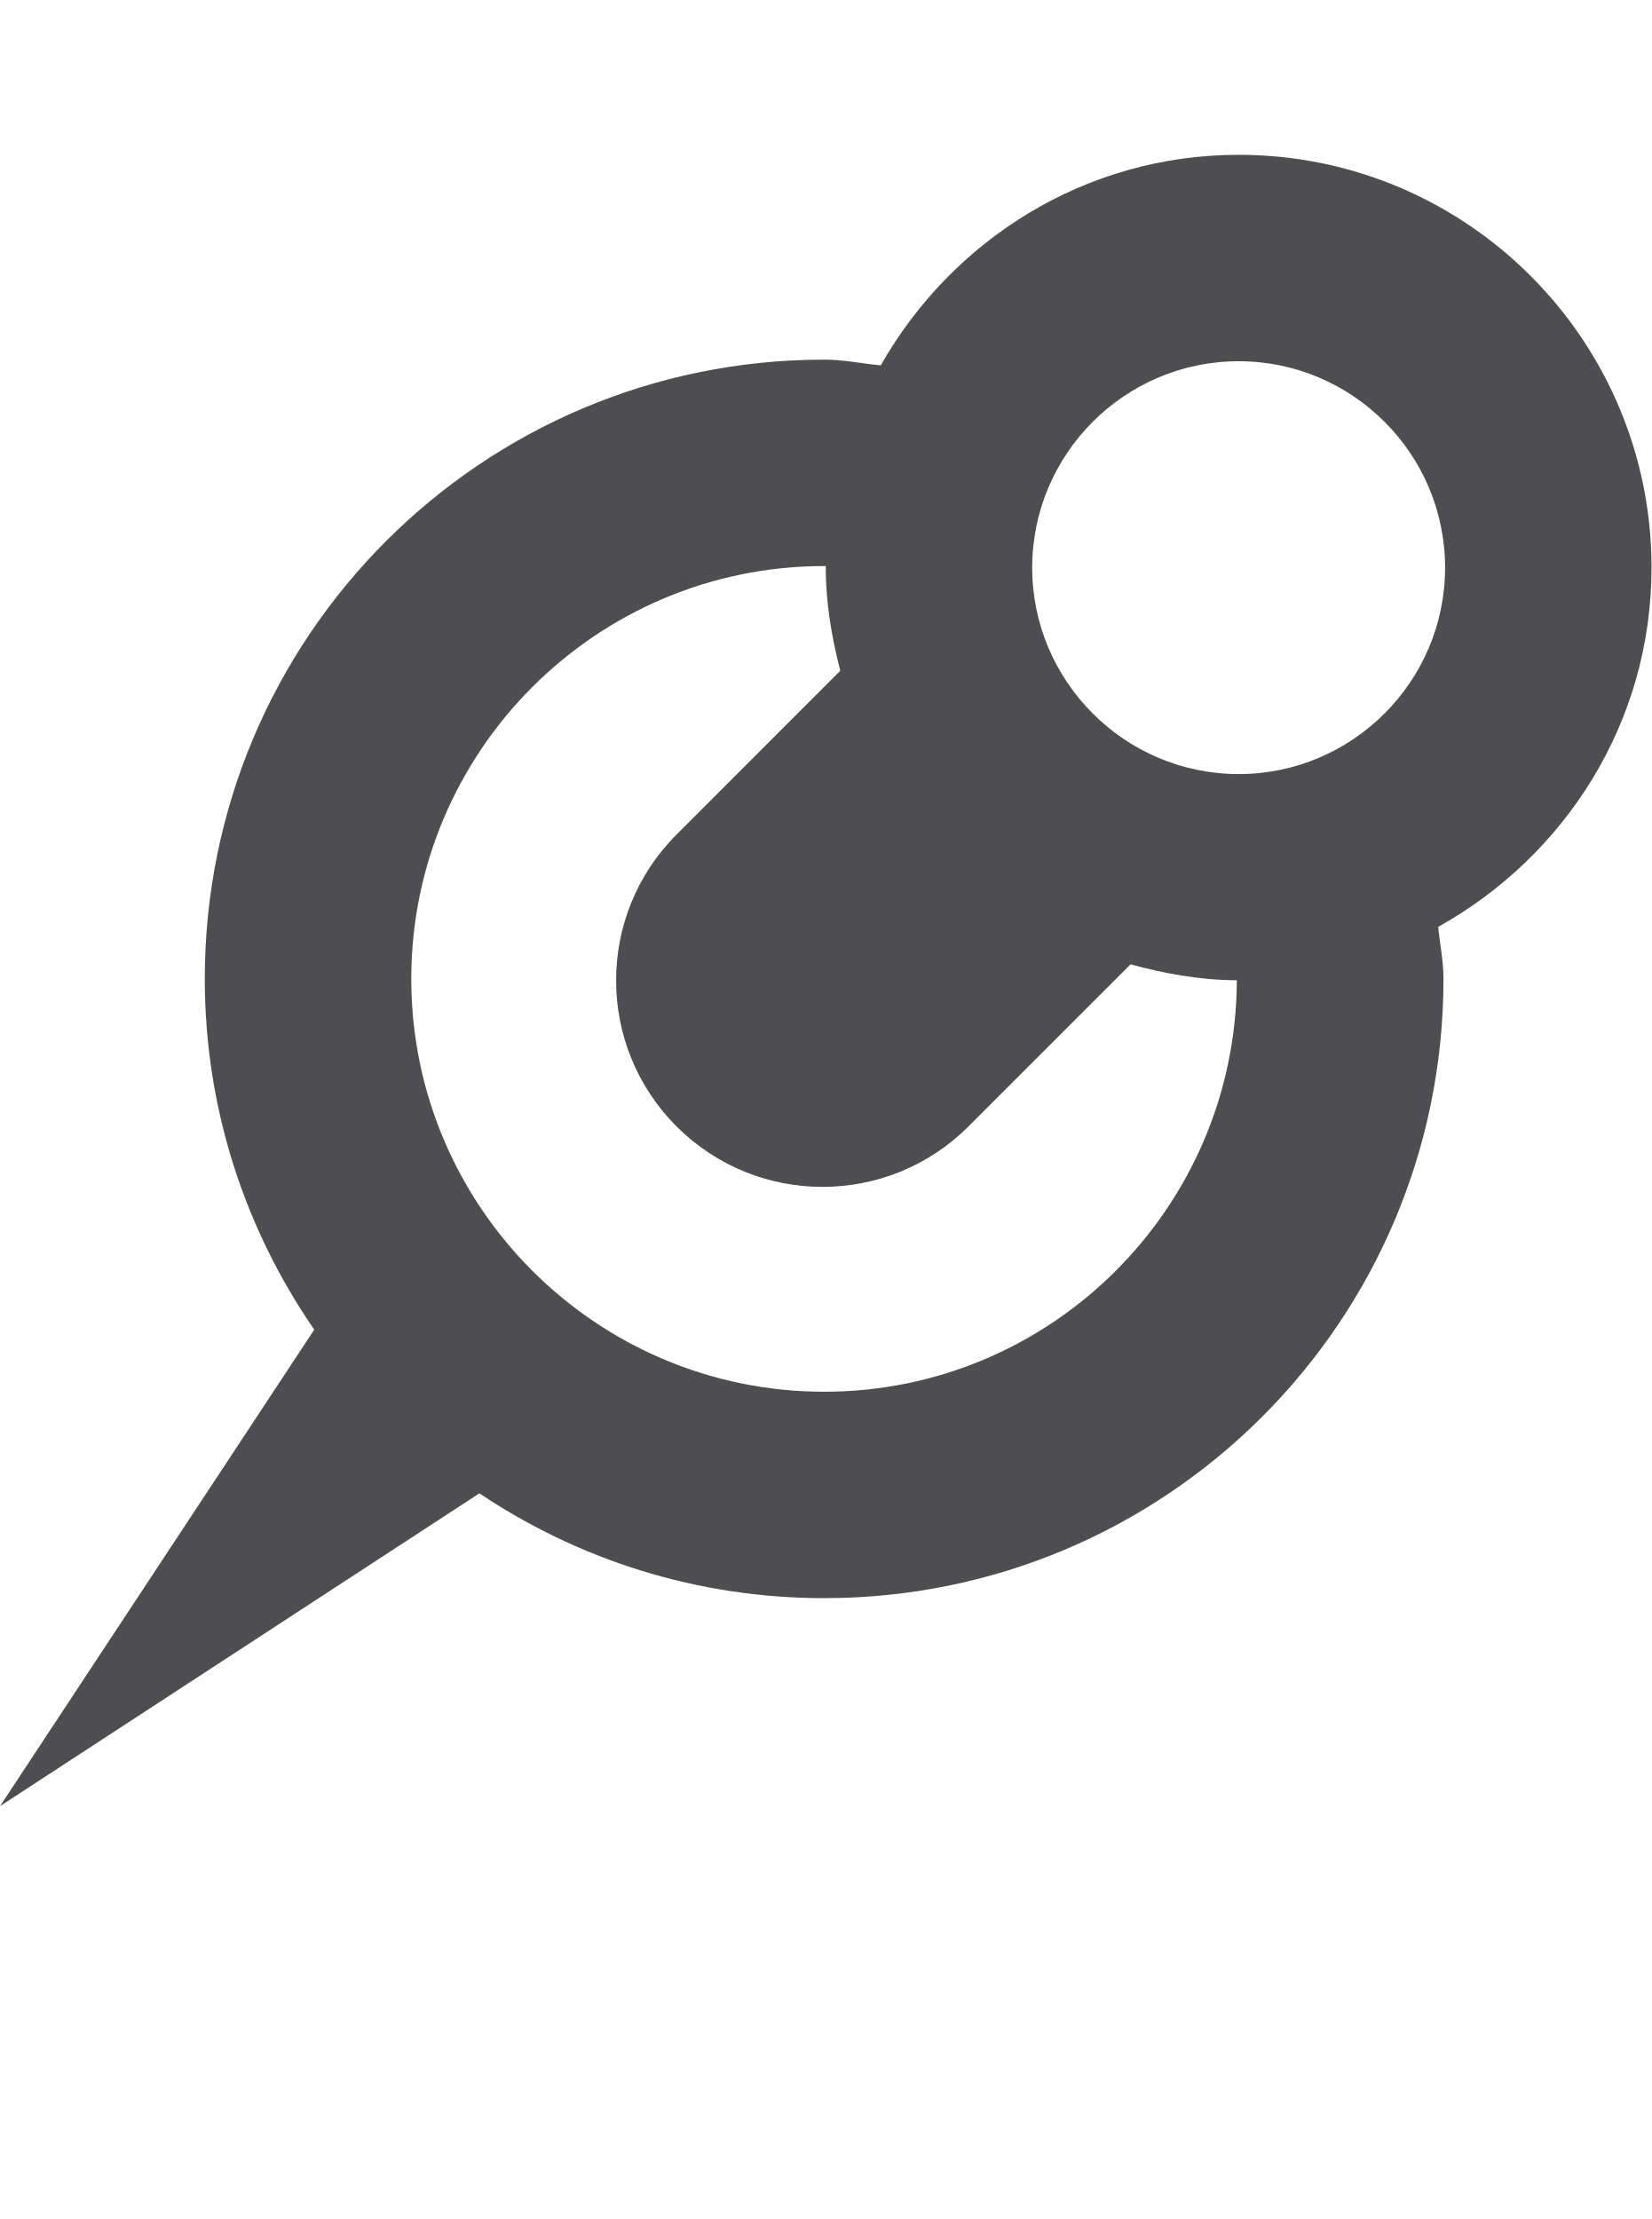
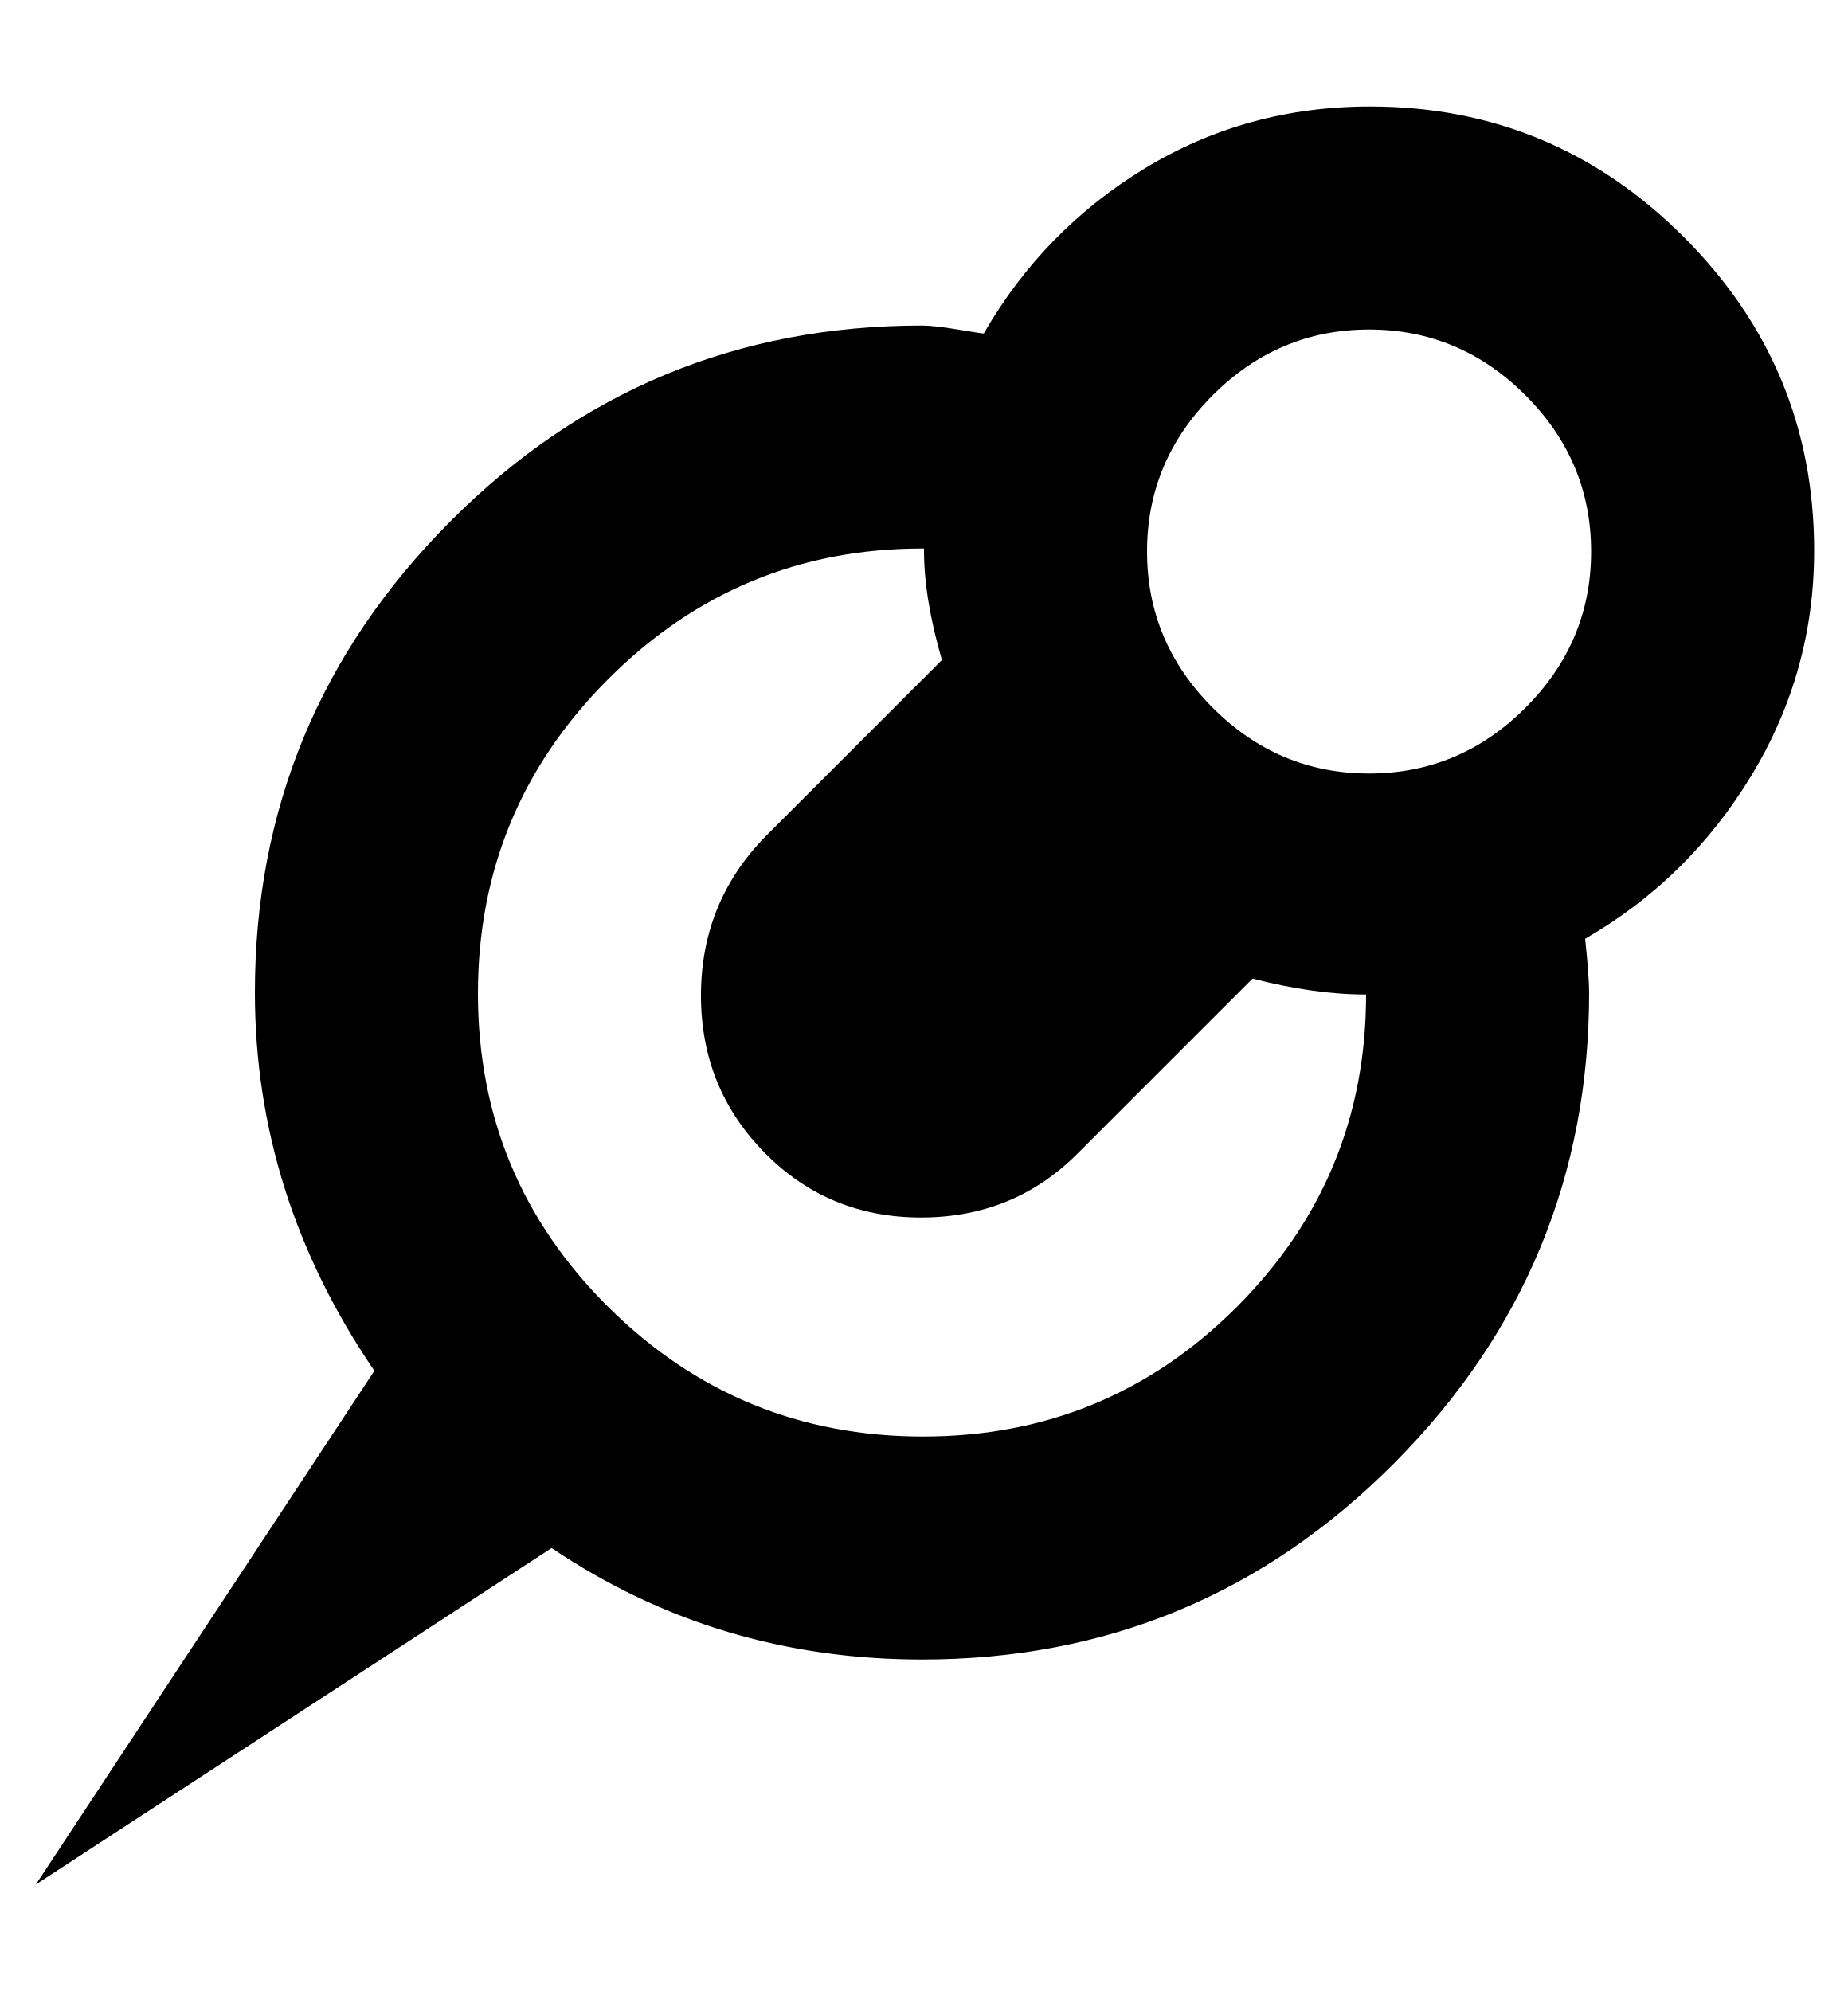
- <svg xmlns="http://www.w3.org/2000/svg" version="1.1" id="Layer_1" x="0px" y="0px" width="32px" height="43px" viewBox="0 0 32 43" style="enable-background:new 0 0 32 43;" xml:space="preserve">
-   <path style="fill:#4E4E50;" d="M32,11c0-4.416-3.586-8-8-8c-2.984,0-5.562,1.658-6.938,4.086c0-0.002,0.004-0.004,0.004-0.006  c-0.367-0.035-0.723-0.111-1.098-0.111c-6.629,0-12,5.371-12,12c0,2.527,0.789,4.867,2.121,6.797L0,35l9.289-6.062  c1.91,1.281,4.207,2.031,6.68,2.031c6.629,0,12-5.371,12-12c0-0.346-0.07-0.67-0.102-1.008C30.32,16.594,32,14.006,32,11z   M15.969,26.969c-4.414,0-8-3.586-8-8c0-4.412,3.586-8,8-8c0.012,0,0.023,0.004,0.031,0.004c0-0.008,0.004-0.014,0.004-0.02  C16.004,10.969,16,10.984,16,11c0,0.695,0.117,1.355,0.281,1.998l-3.172,3.174c-1.562,1.562-1.562,4.094,0,5.656  s4.094,1.562,5.656,0l3.141-3.141c0.66,0.18,1.344,0.305,2.059,0.309C23.949,23.398,20.371,26.969,15.969,26.969z M24,15  c-2.203,0-4-1.795-4-4s1.797-4,4-4s4,1.795,4,4S26.203,15,24,15z" />
+ <svg xmlns="http://www.w3.org/2000/svg" height="1000" width="928">
+   <path d="M911 276.5q0 61 -31.5 113t-83.5 82q2 19 2 27 0 138 -98 236.5t-237 98.5q-103 0 -186 -56l-259 169 170 -258q-60 -88 -60 -190 0 -138 98 -236.5t237 -98.5q6 0 18 2t13 2q30 -52 81 -83t113 -31q92 0 157.5 65.5t65.5 157.5zm-447.5 445q92.5 0 157.5 -65t65 -157q-26 0 -57 -8l-88 88q-32 32 -78.5 32t-78.5 -32.5 -32 -79 32 -79.5l89 -89q-9 -31 -9 -55l0 -1l-1 0q-92 0 -157.5 65.5t-65.5 158 65.5 157.5 158 65zm224 -333q45.5 0 78.5 -33t33 -78.5 -33 -78.5 -78.5 -33 -78.5 33 -33 78.5 33 78.5 78.5 33z" />
</svg>
